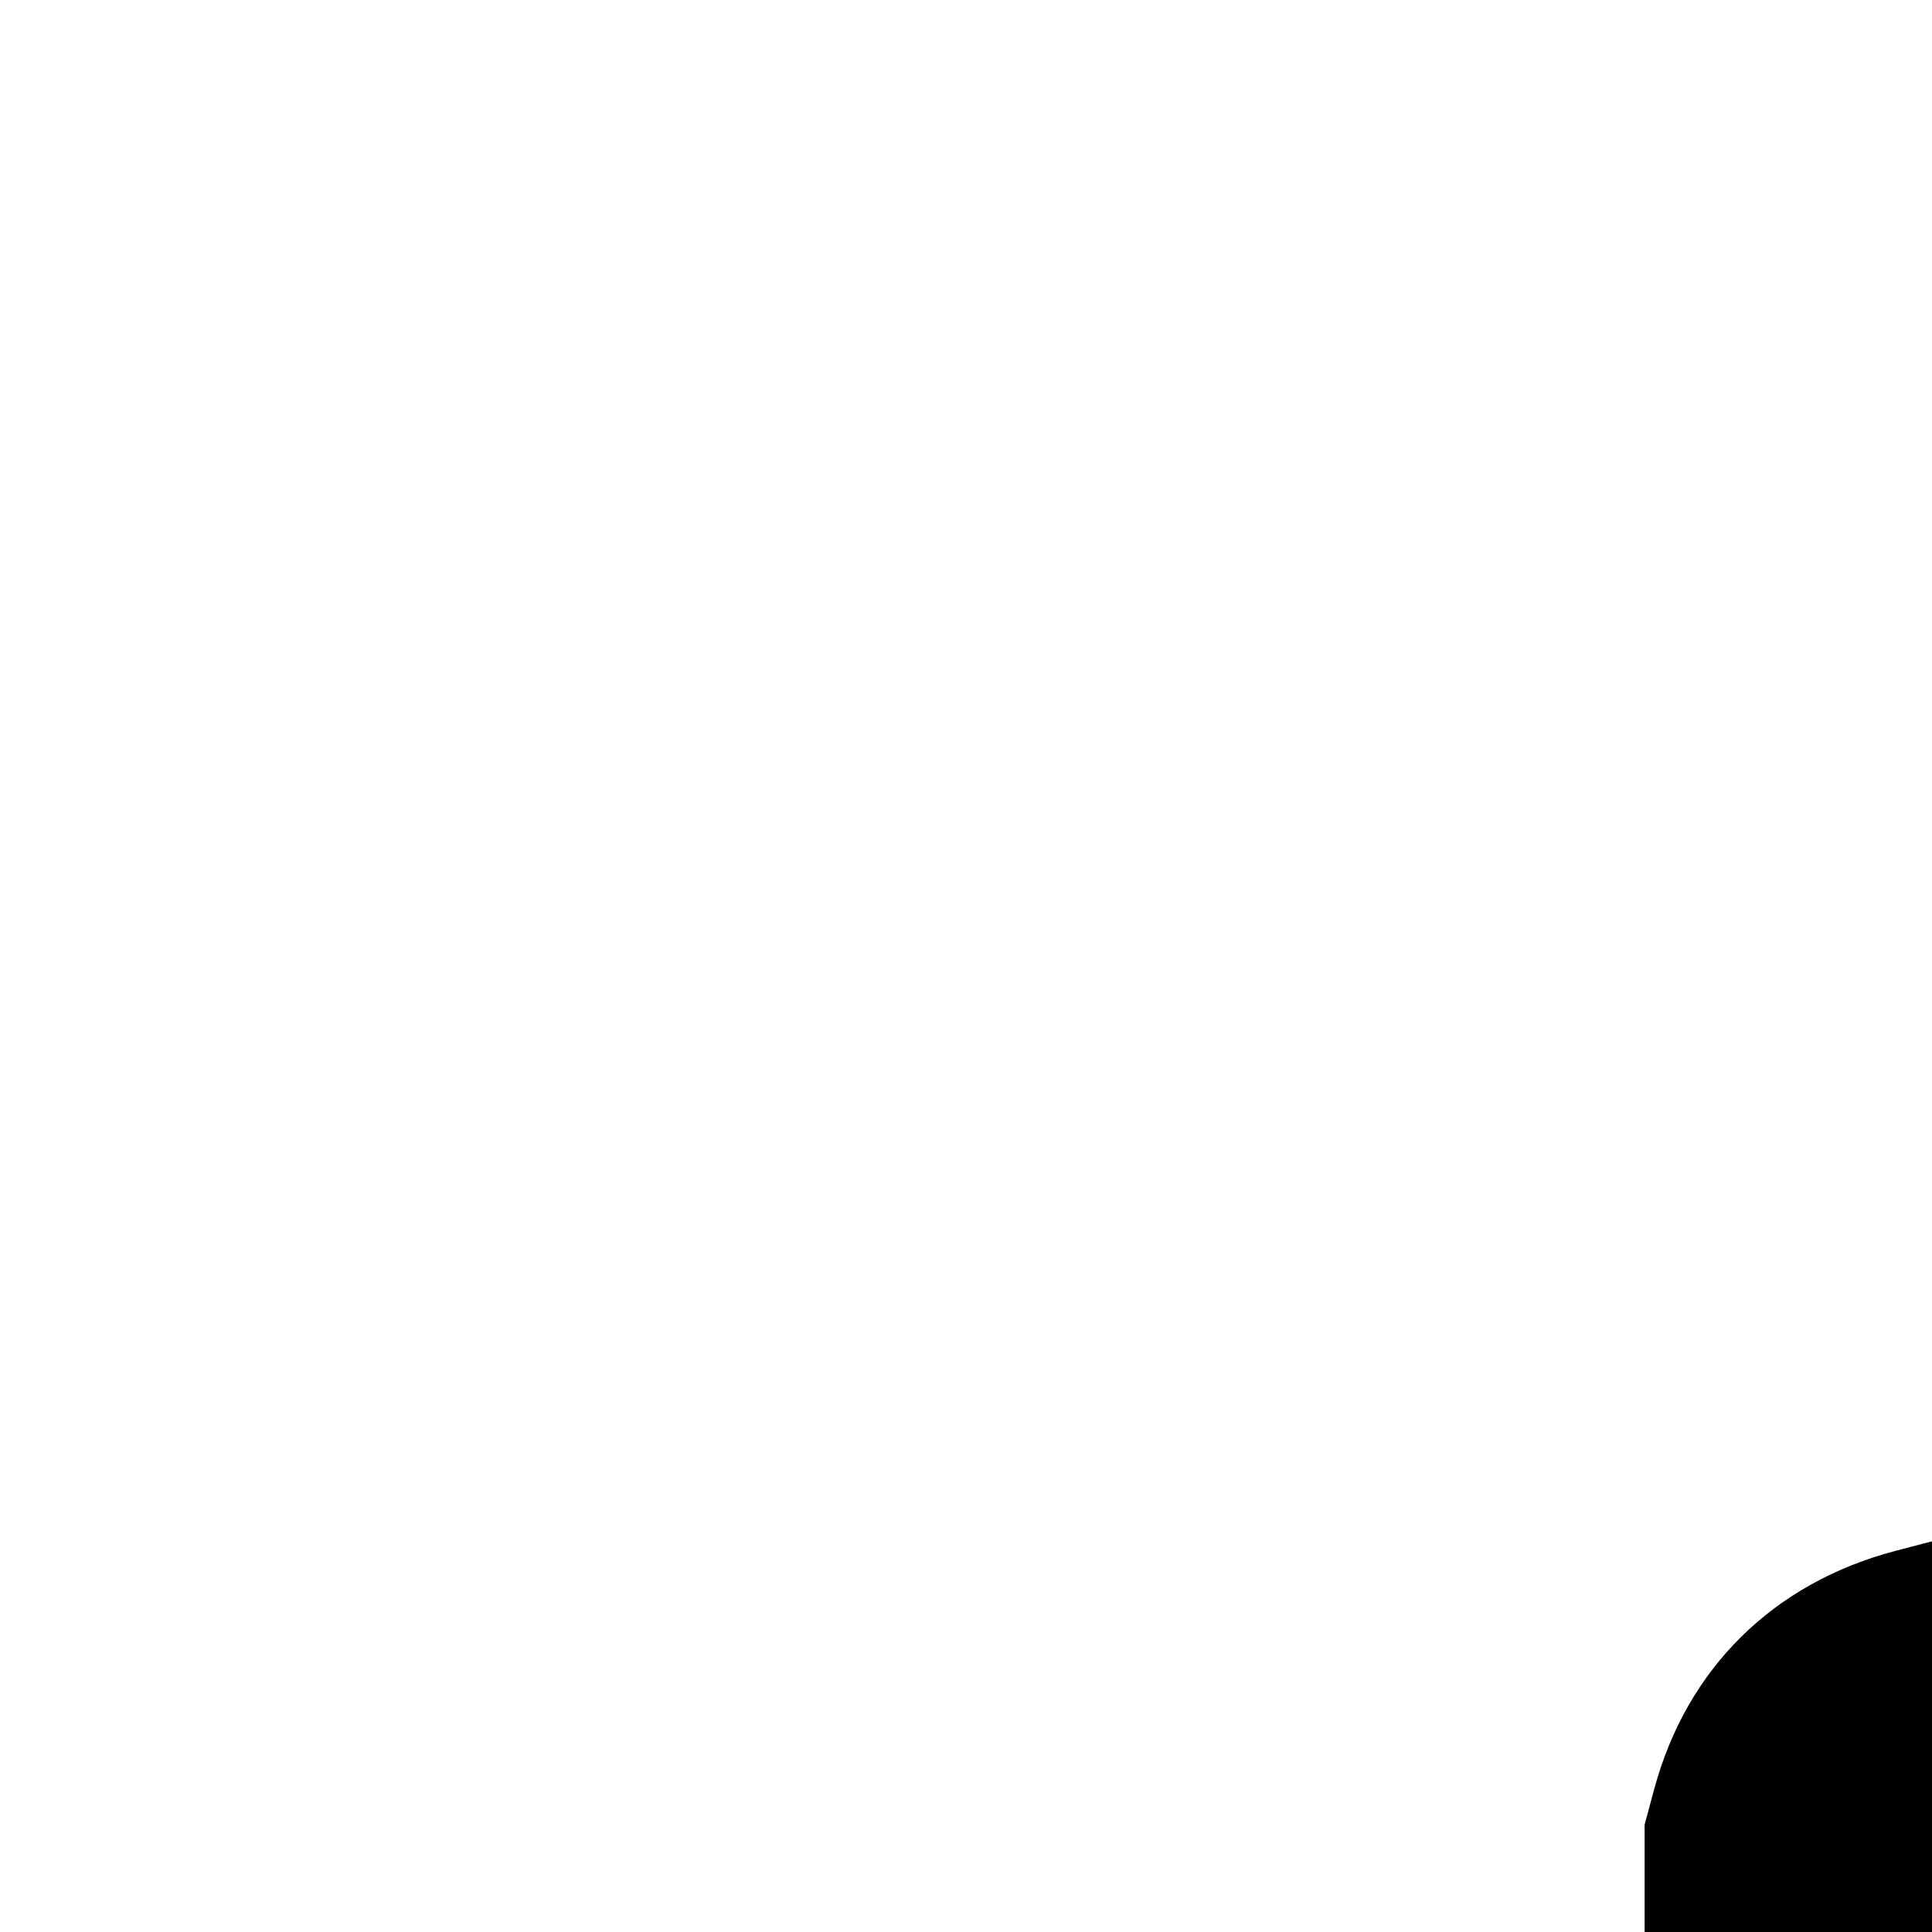
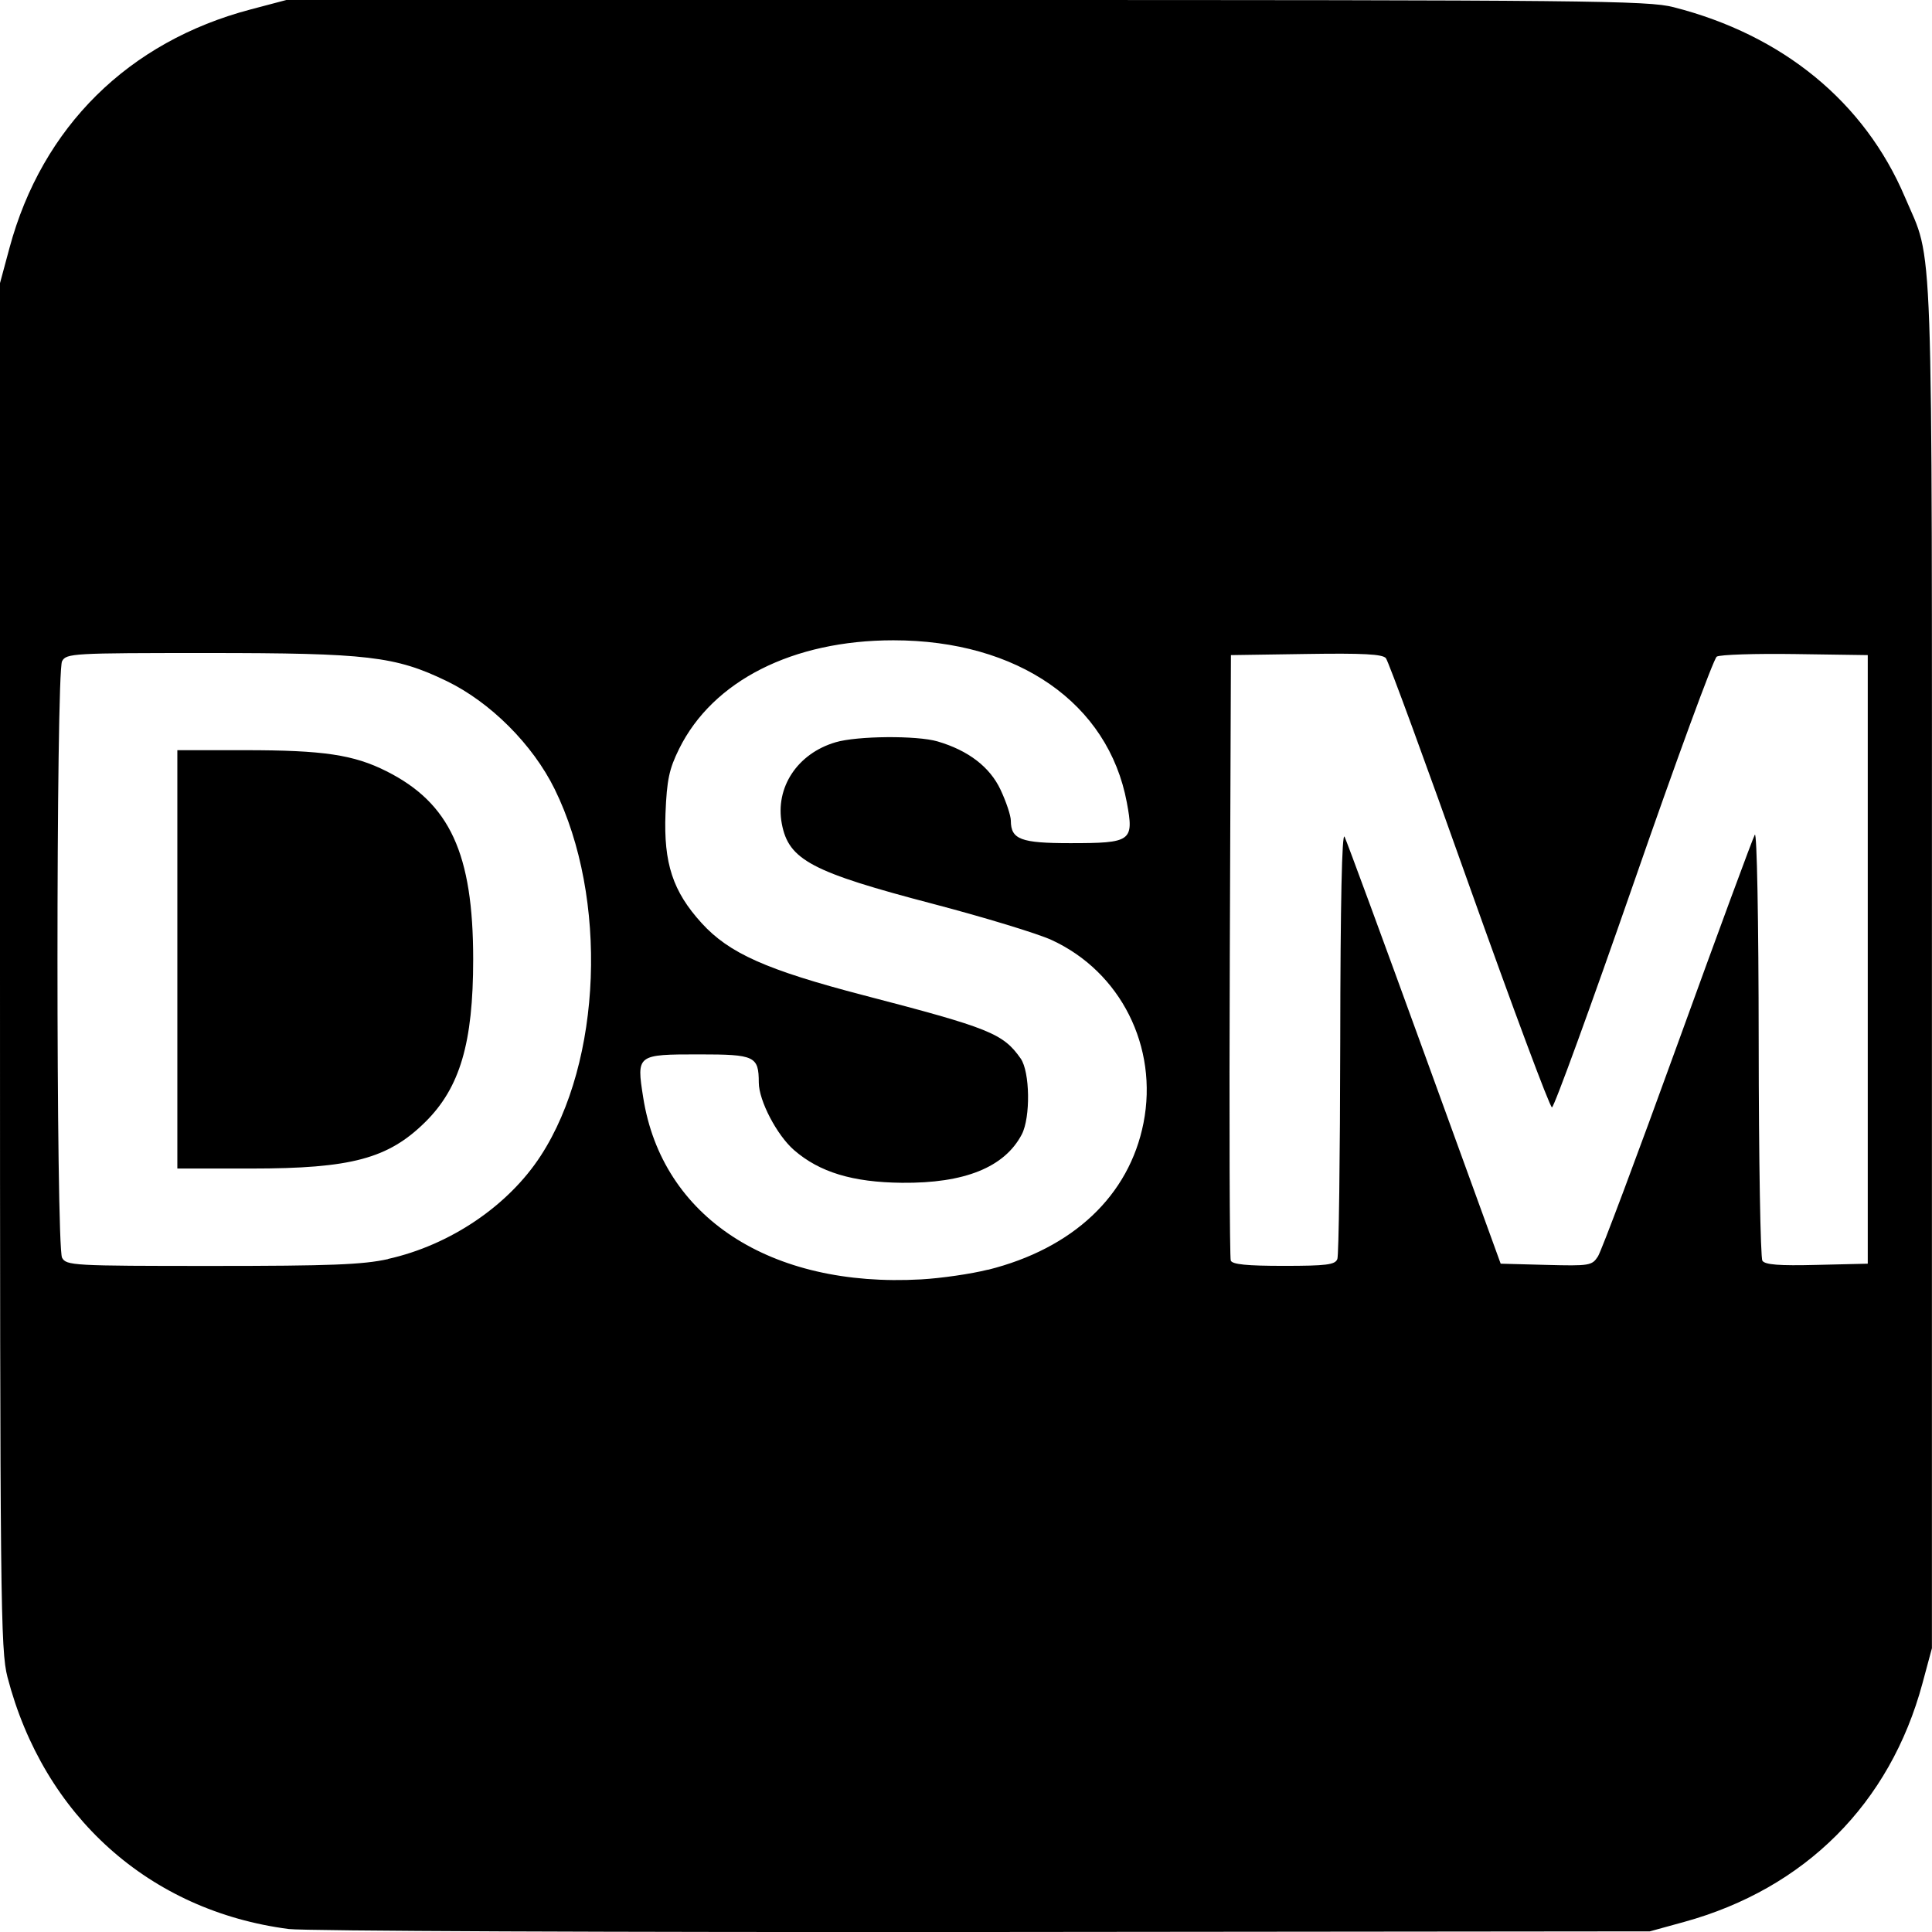
<svg xmlns="http://www.w3.org/2000/svg" version="1.2" viewBox="0 0 24 24" width="24" height="24">
  <style />
-   <path d="M 24.017,43.113 C 22.286,42.888 20.972,41.71 20.523,39.984 20.436,39.649 20.43,39.058 20.43,31.146 v -8.479 l 0.118,-0.438 c 0.405,-1.502 1.477,-2.562 2.996,-2.963 L 23.987,19.15 h 8.442 c 7.752,0 8.471,0.007 8.79,0.089 1.358,0.346 2.373,1.179 2.874,2.358 0.359,0.846 0.336,0.166 0.336,9.549 v 8.479 l -0.118,0.438 c -0.403,1.493 -1.458,2.548 -2.961,2.962 l -0.425,0.117 -8.283,0.008 c -4.556,0.004 -8.437,-0.012 -8.625,-0.037 z m 8.685,-8.189 c 1.059,-0.265 1.755,-0.922 1.933,-1.824 0.186,-0.945 -0.284,-1.88 -1.144,-2.274 -0.175,-0.08 -0.832,-0.28 -1.46,-0.445 -1.52,-0.398 -1.804,-0.548 -1.889,-0.999 -0.085,-0.449 0.193,-0.871 0.667,-1.012 0.268,-0.08 1.011,-0.086 1.267,-0.011 0.382,0.112 0.65,0.317 0.783,0.6 0.07,0.149 0.128,0.322 0.128,0.385 10e-4,0.233 0.124,0.279 0.738,0.279 0.762,0 0.793,-0.023 0.703,-0.505 -0.23,-1.234 -1.354,-2.015 -2.9,-2.015 -1.25,0 -2.243,0.503 -2.661,1.347 -0.125,0.253 -0.153,0.385 -0.17,0.803 -0.024,0.62 0.091,0.97 0.449,1.363 0.341,0.375 0.806,0.582 2.01,0.896 1.571,0.409 1.734,0.475 1.953,0.786 0.116,0.165 0.124,0.731 0.014,0.943 -0.214,0.408 -0.71,0.609 -1.489,0.601 -0.612,-0.006 -1.023,-0.131 -1.34,-0.406 -0.213,-0.185 -0.437,-0.614 -0.438,-0.838 -0.001,-0.329 -0.048,-0.351 -0.739,-0.351 -0.778,0 -0.781,0.002 -0.697,0.535 0.233,1.486 1.578,2.366 3.453,2.26 0.248,-0.014 0.622,-0.068 0.831,-0.121 z M 25.251,34.789 c 0.771,-0.172 1.494,-0.661 1.897,-1.282 0.76,-1.171 0.836,-3.203 0.171,-4.555 -0.272,-0.553 -0.798,-1.079 -1.341,-1.341 -0.638,-0.308 -0.982,-0.349 -2.976,-0.349 -1.672,0 -1.748,0.004 -1.801,0.102 -0.076,0.14 -0.076,7.269 0,7.41 0.053,0.097 0.13,0.102 1.861,0.102 1.475,0 1.876,-0.016 2.188,-0.085 z M 22.633,31.068 V 28.469 h 0.84 c 0.972,0 1.35,0.056 1.759,0.262 0.787,0.396 1.076,1.023 1.076,2.336 0,1.038 -0.164,1.595 -0.595,2.021 -0.46,0.455 -0.919,0.578 -2.162,0.578 H 22.633 Z m 14.41,3.723 c 0.018,-0.046 0.034,-1.268 0.036,-2.717 0.002,-1.71 0.021,-2.597 0.054,-2.529 0.028,0.058 0.476,1.274 0.995,2.704 l 0.944,2.599 0.565,0.015 c 0.539,0.014 0.569,0.009 0.643,-0.105 0.043,-0.066 0.488,-1.254 0.99,-2.64 0.502,-1.386 0.934,-2.556 0.959,-2.599 0.026,-0.045 0.047,1.056 0.048,2.573 10e-4,1.458 0.022,2.682 0.046,2.719 0.032,0.05 0.206,0.064 0.676,0.052 l 0.633,-0.015 v -7.56 l -0.903,-0.013 c -0.496,-0.007 -0.934,0.007 -0.973,0.032 -0.039,0.025 -0.505,1.294 -1.035,2.822 -0.531,1.527 -0.986,2.777 -1.012,2.777 -0.026,0 -0.488,-1.24 -1.028,-2.756 -0.54,-1.516 -1.006,-2.786 -1.036,-2.823 -0.042,-0.051 -0.283,-0.063 -0.99,-0.052 l -0.935,0.014 -0.014,3.728 c -0.008,2.05 -0.002,3.757 0.012,3.793 0.018,0.048 0.201,0.066 0.658,0.066 0.528,0 0.638,-0.014 0.665,-0.083 z" />
+   <path d="M 3.587,23.963 C 1.856,23.738 0.542,22.56 0.093,20.834 0.006,20.499 0,19.908 0,11.996 V 3.517 L 0.118,3.079 C 0.523,1.577 1.595,0.517 3.114,0.117 L 3.557,0 h 8.442 c 7.752,0 8.471,0.007 8.79,0.089 1.358,0.346 2.373,1.179 2.874,2.358 0.359,0.846 0.336,0.166 0.336,9.549 v 8.479 l -0.118,0.438 c -0.403,1.493 -1.458,2.548 -2.961,2.962 l -0.425,0.117 -8.283,0.008 c -4.556,0.004 -8.437,-0.012 -8.625,-0.037 z m 8.685,-8.189 c 1.059,-0.265 1.755,-0.922 1.933,-1.824 0.186,-0.945 -0.284,-1.88 -1.144,-2.274 C 12.886,11.596 12.229,11.396 11.601,11.231 10.081,10.833 9.797,10.683 9.712,10.233 9.627,9.783 9.905,9.361 10.379,9.221 c 0.268,-0.08 1.011,-0.086 1.267,-0.011 0.382,0.112 0.65,0.317 0.783,0.6 0.07,0.149 0.128,0.322 0.128,0.385 10e-4,0.233 0.124,0.279 0.738,0.279 0.762,0 0.793,-0.023 0.703,-0.505 -0.23,-1.234 -1.354,-2.015 -2.9,-2.015 -1.25,0 -2.243,0.503 -2.661,1.347 -0.125,0.253 -0.153,0.385 -0.17,0.803 -0.024,0.62 0.091,0.97 0.449,1.363 0.341,0.375 0.806,0.582 2.01,0.896 1.571,0.409 1.734,0.475 1.953,0.786 0.116,0.165 0.124,0.731 0.014,0.943 -0.214,0.408 -0.71,0.609 -1.489,0.601 -0.612,-0.006 -1.023,-0.131 -1.34,-0.406 -0.213,-0.185 -0.437,-0.614 -0.438,-0.838 -10e-4,-0.329 -0.048,-0.351 -0.739,-0.351 -0.778,0 -0.781,0.002 -0.697,0.535 0.233,1.486 1.578,2.366 3.453,2.26 0.248,-0.014 0.622,-0.068 0.831,-0.121 z M 4.821,15.639 C 5.592,15.467 6.315,14.978 6.718,14.356 7.478,13.186 7.555,11.153 6.89,9.802 6.618,9.249 6.092,8.723 5.548,8.46 4.91,8.152 4.567,8.112 2.572,8.112 c -1.672,0 -1.748,0.004 -1.801,0.102 -0.076,0.14 -0.076,7.269 0,7.41 0.053,0.097 0.13,0.102 1.861,0.102 1.475,0 1.876,-0.016 2.188,-0.085 z M 2.203,11.918 V 9.319 h 0.84 c 0.972,0 1.35,0.056 1.759,0.262 0.787,0.396 1.076,1.023 1.076,2.336 0,1.038 -0.164,1.595 -0.595,2.021 -0.46,0.455 -0.919,0.578 -2.162,0.578 H 2.203 Z m 14.41,3.723 c 0.018,-0.046 0.034,-1.268 0.036,-2.717 0.002,-1.71 0.021,-2.597 0.054,-2.529 0.028,0.058 0.476,1.274 0.995,2.704 l 0.944,2.599 0.565,0.015 c 0.539,0.014 0.569,0.009 0.643,-0.105 0.043,-0.066 0.488,-1.254 0.99,-2.64 0.502,-1.386 0.934,-2.556 0.959,-2.599 0.026,-0.045 0.047,1.056 0.048,2.573 0.001,1.458 0.022,2.682 0.046,2.719 0.032,0.05 0.206,0.064 0.676,0.052 l 0.633,-0.015 V 8.138 l -0.903,-0.013 c -0.496,-0.007 -0.934,0.007 -0.973,0.032 -0.039,0.025 -0.505,1.294 -1.035,2.822 -0.531,1.527 -0.986,2.777 -1.012,2.777 -0.026,0 -0.488,-1.24 -1.028,-2.756 C 17.713,9.483 17.247,8.213 17.216,8.176 17.175,8.126 16.933,8.113 16.226,8.124 l -0.935,0.014 -0.014,3.728 c -0.008,2.05 -0.002,3.757 0.012,3.793 0.018,0.048 0.201,0.066 0.658,0.066 0.528,0 0.638,-0.014 0.665,-0.083 z" />
</svg>
